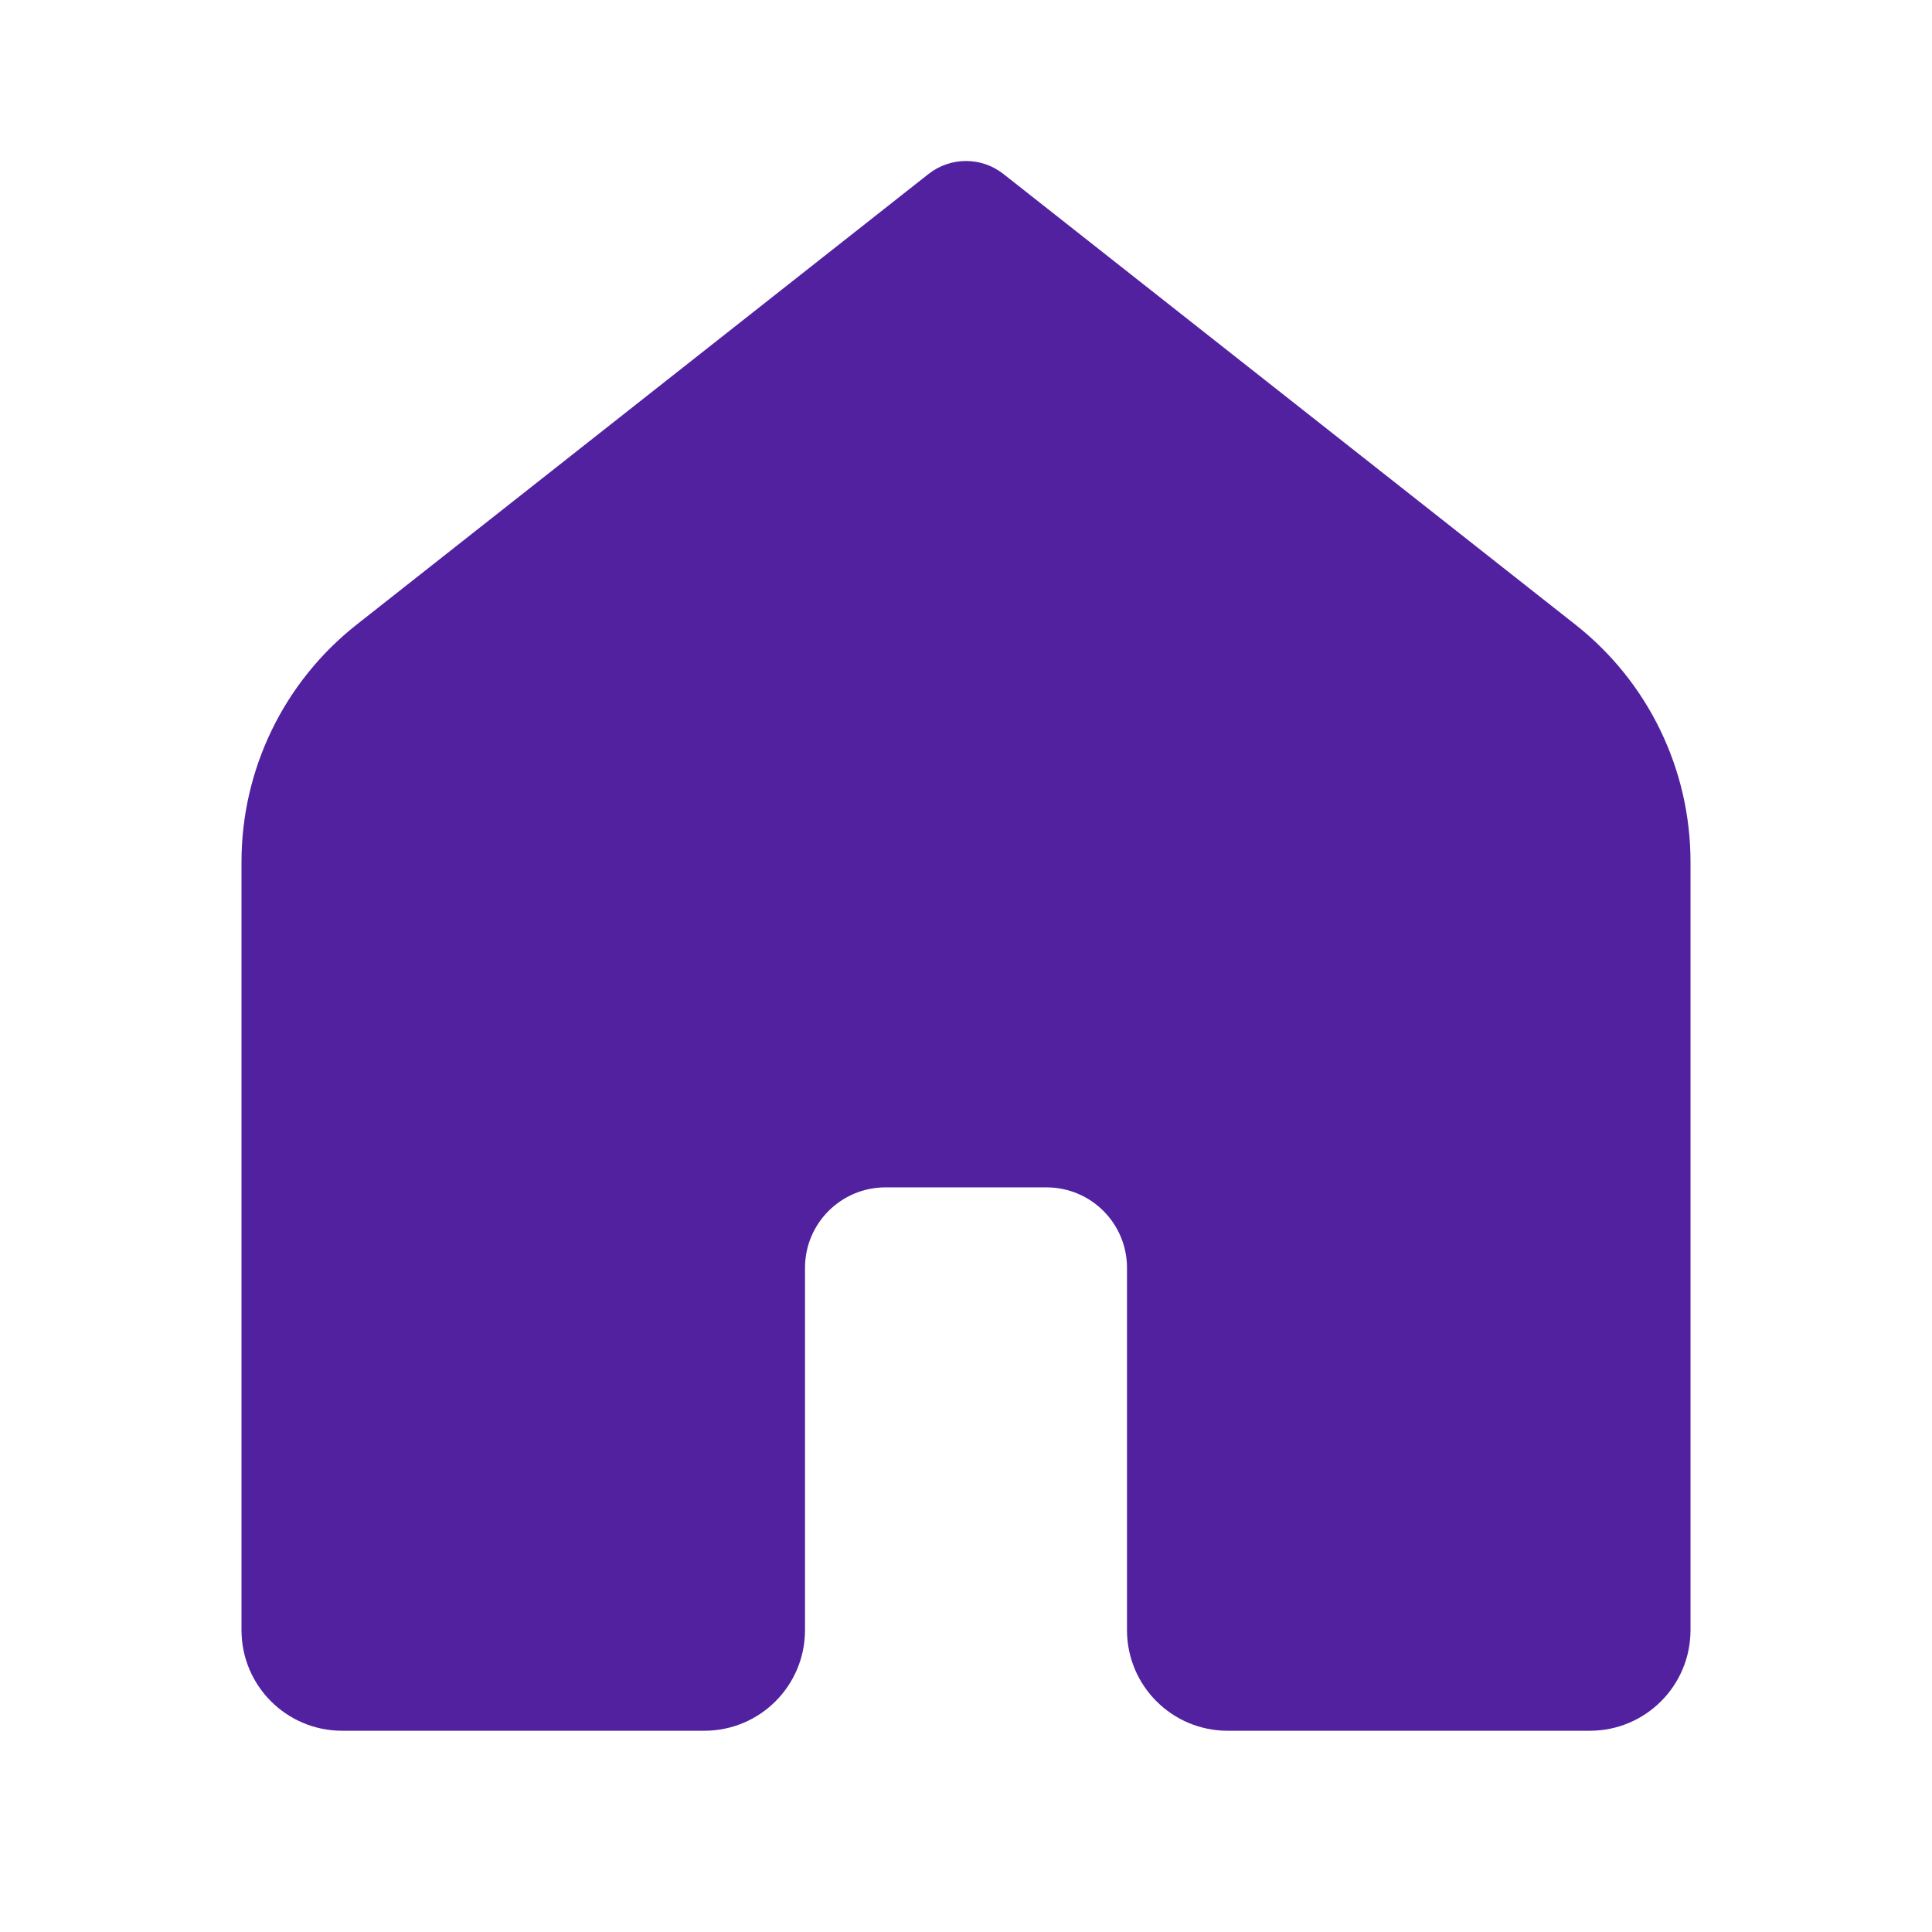
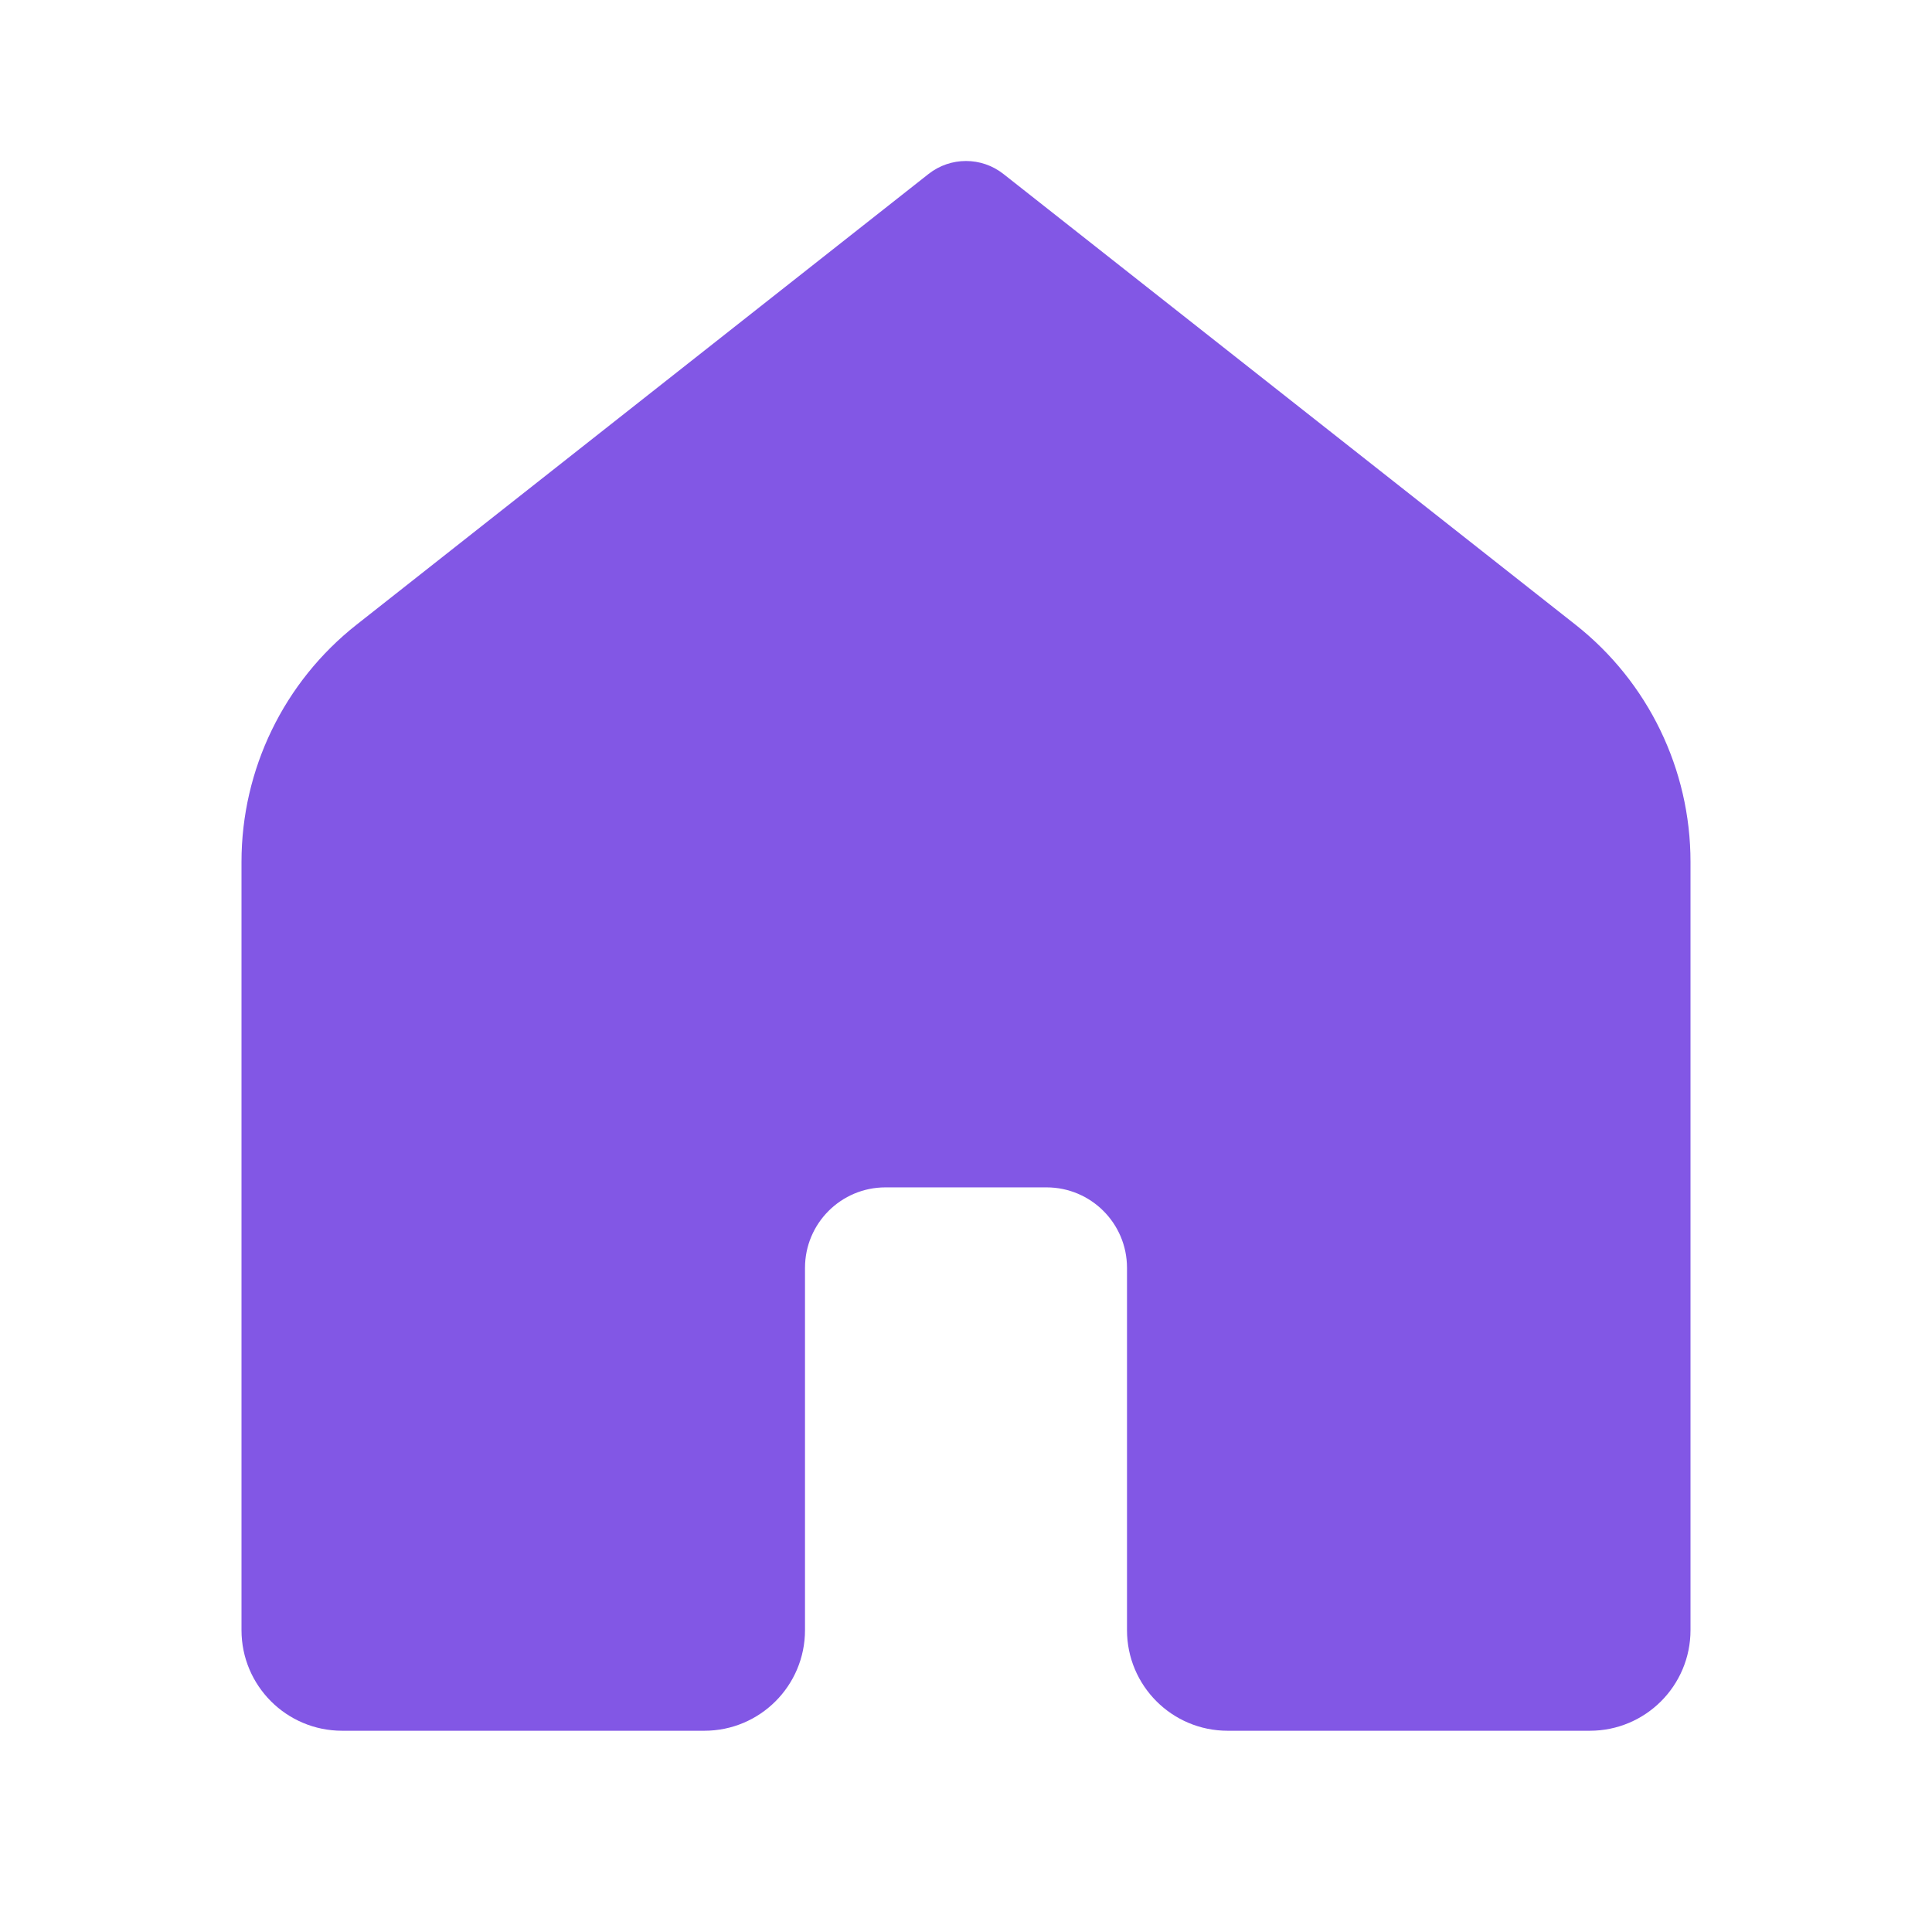
<svg xmlns="http://www.w3.org/2000/svg" viewBox="0,0,256,256" width="48px" height="48px" fill-rule="nonzero">
-   <g fill="#5221a0" fill-rule="nonzero" stroke="none" stroke-width="1" stroke-linecap="butt" stroke-linejoin="miter" stroke-miterlimit="10" stroke-dasharray="" stroke-dashoffset="0" font-family="none" font-weight="none" font-size="none" text-anchor="none" style="mix-blend-mode: normal">
+   <g fill="#8257E5" fill-rule="nonzero" stroke="none" stroke-width="1" stroke-linecap="butt" stroke-linejoin="miter" stroke-miterlimit="10" stroke-dasharray="" stroke-dashoffset="0" font-family="none" font-weight="none" font-size="none" text-anchor="none" style="mix-blend-mode: normal">
    <g transform="scale(5.33333,5.33333)">
      <path d="M39.5,43h-9c-1.381,0 -2.5,-1.119 -2.5,-2.5v-9c0,-1.105 -0.895,-2 -2,-2h-4c-1.105,0 -2,0.895 -2,2v9c0,1.381 -1.119,2.5 -2.5,2.5h-9c-1.381,0 -2.5,-1.119 -2.5,-2.5v-19.087c0,-2.299 1.054,-4.471 2.859,-5.893l14.212,-11.199c0.545,-0.428 1.313,-0.428 1.857,0l14.214,11.199c1.805,1.422 2.858,3.593 2.858,5.891v19.089c0,1.381 -1.119,2.5 -2.5,2.5z" />
    </g>
  </g>
</svg>
